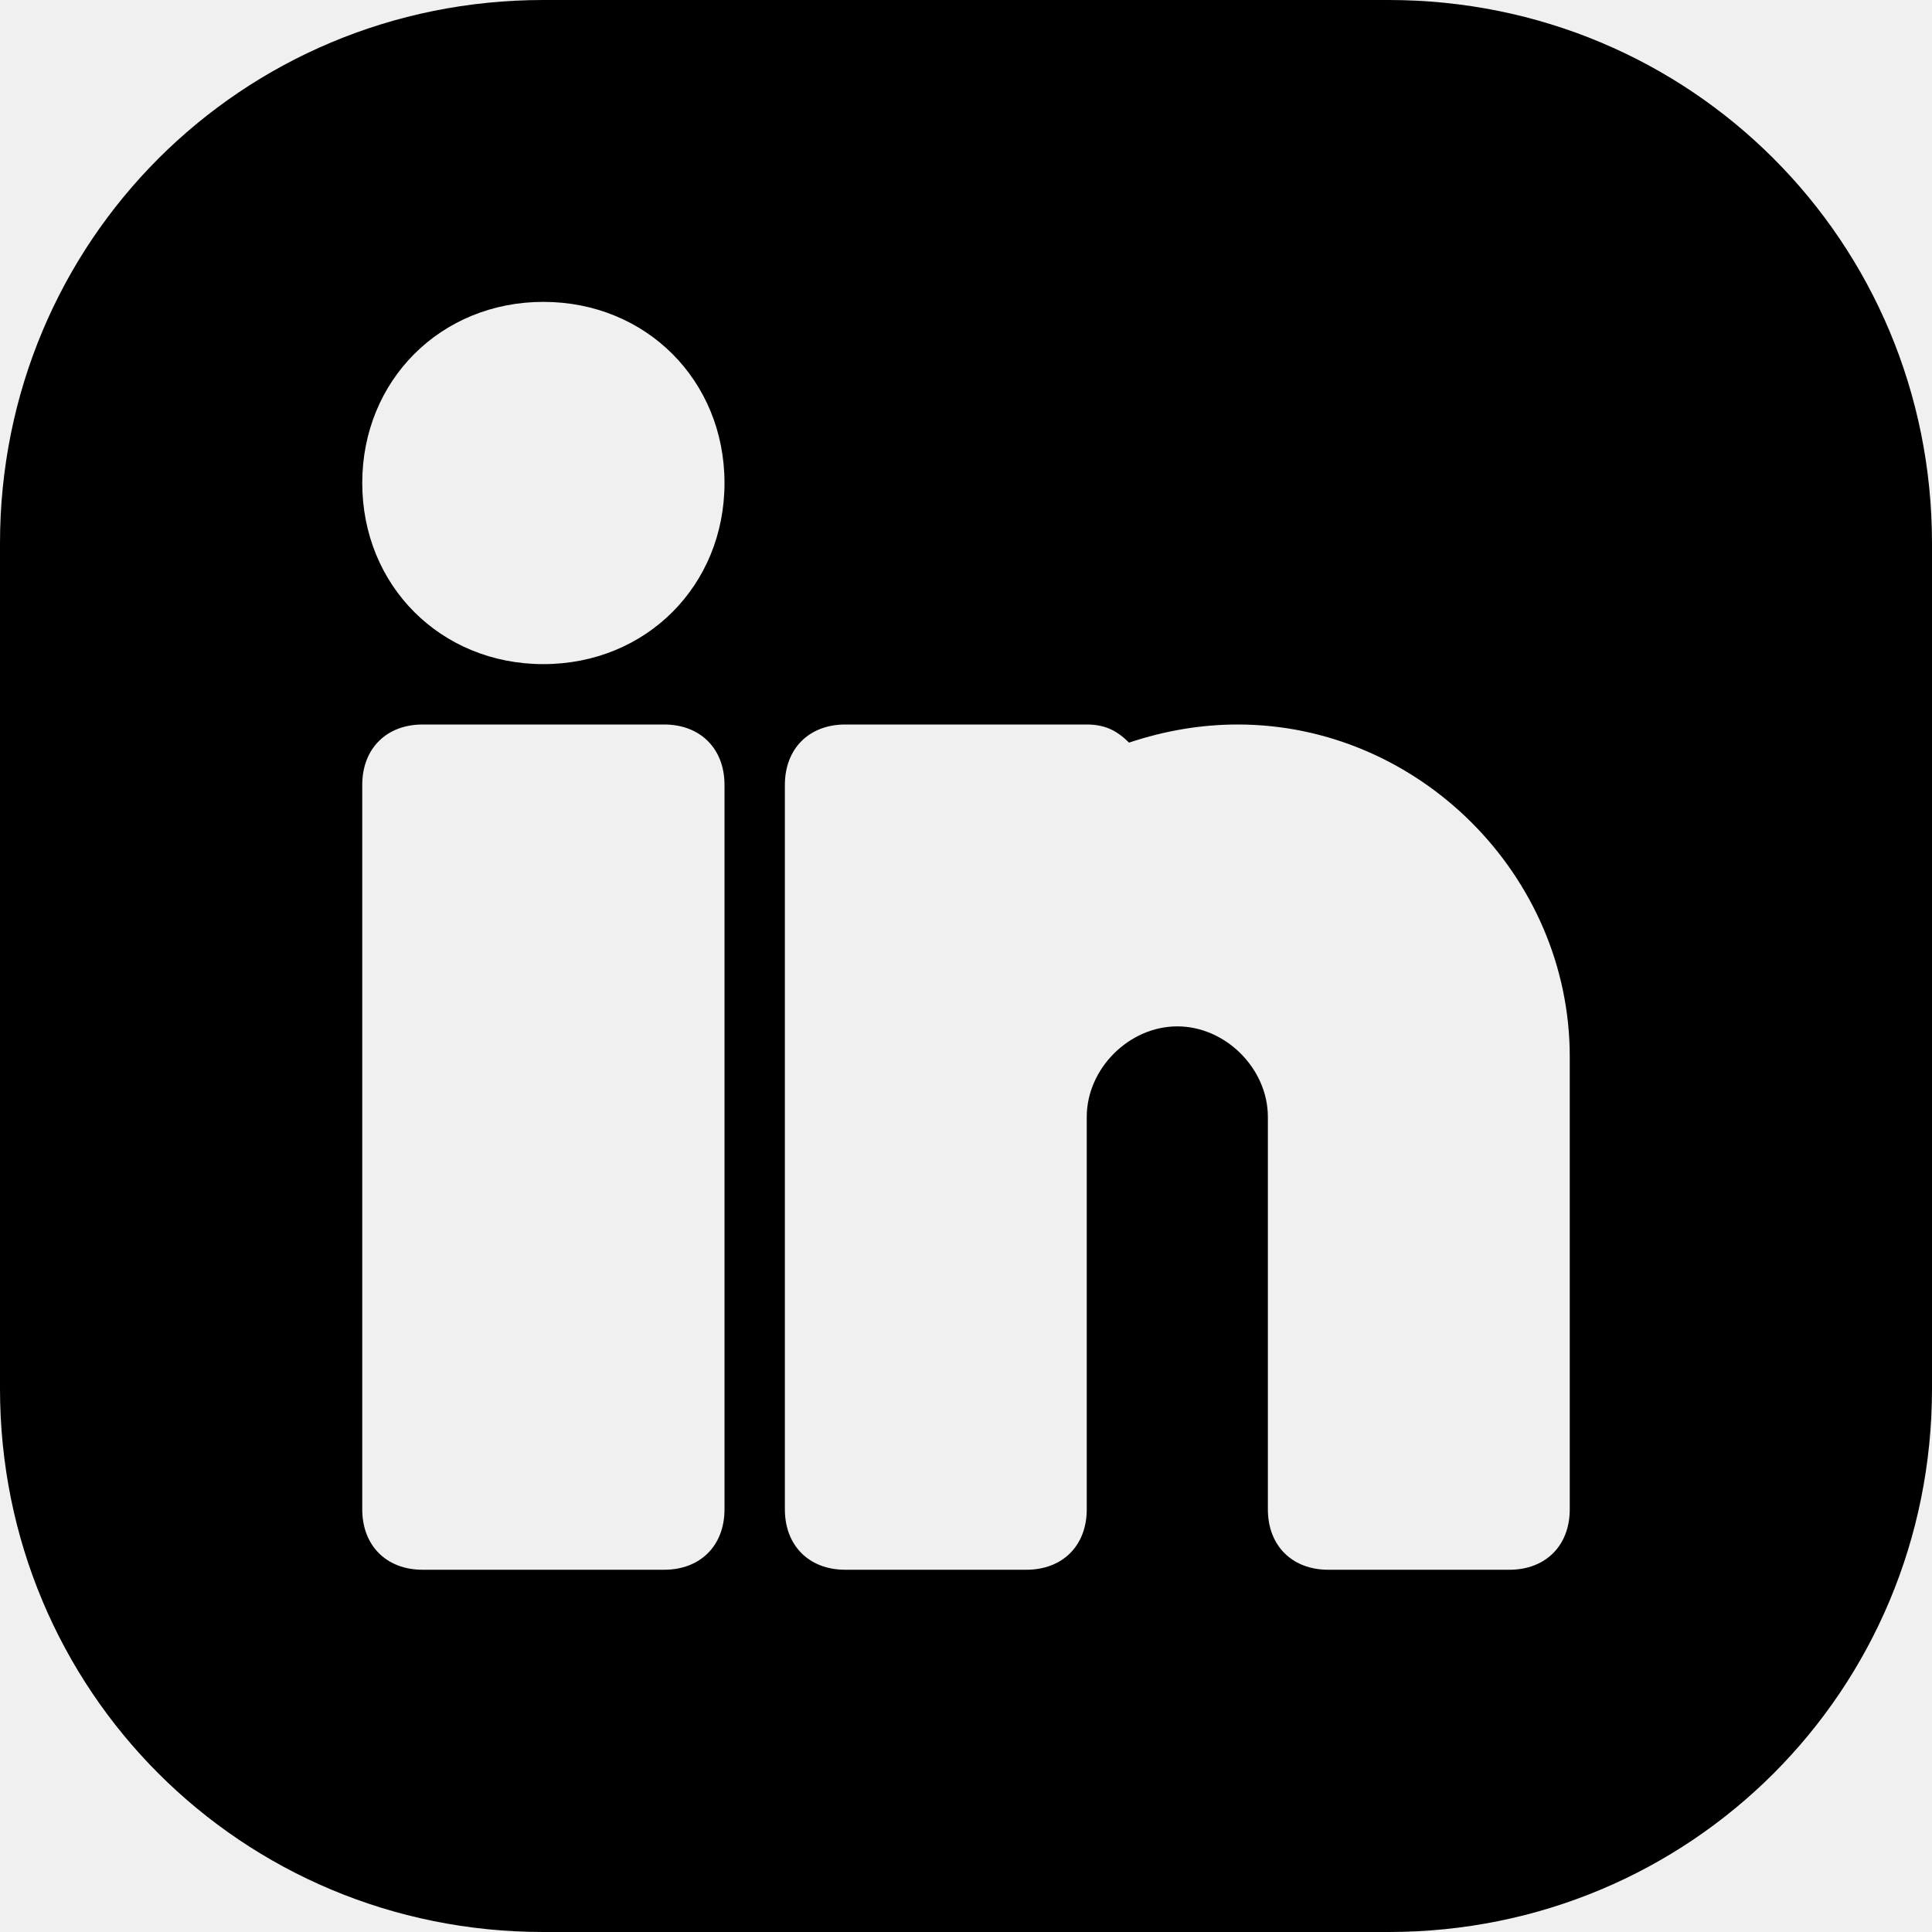
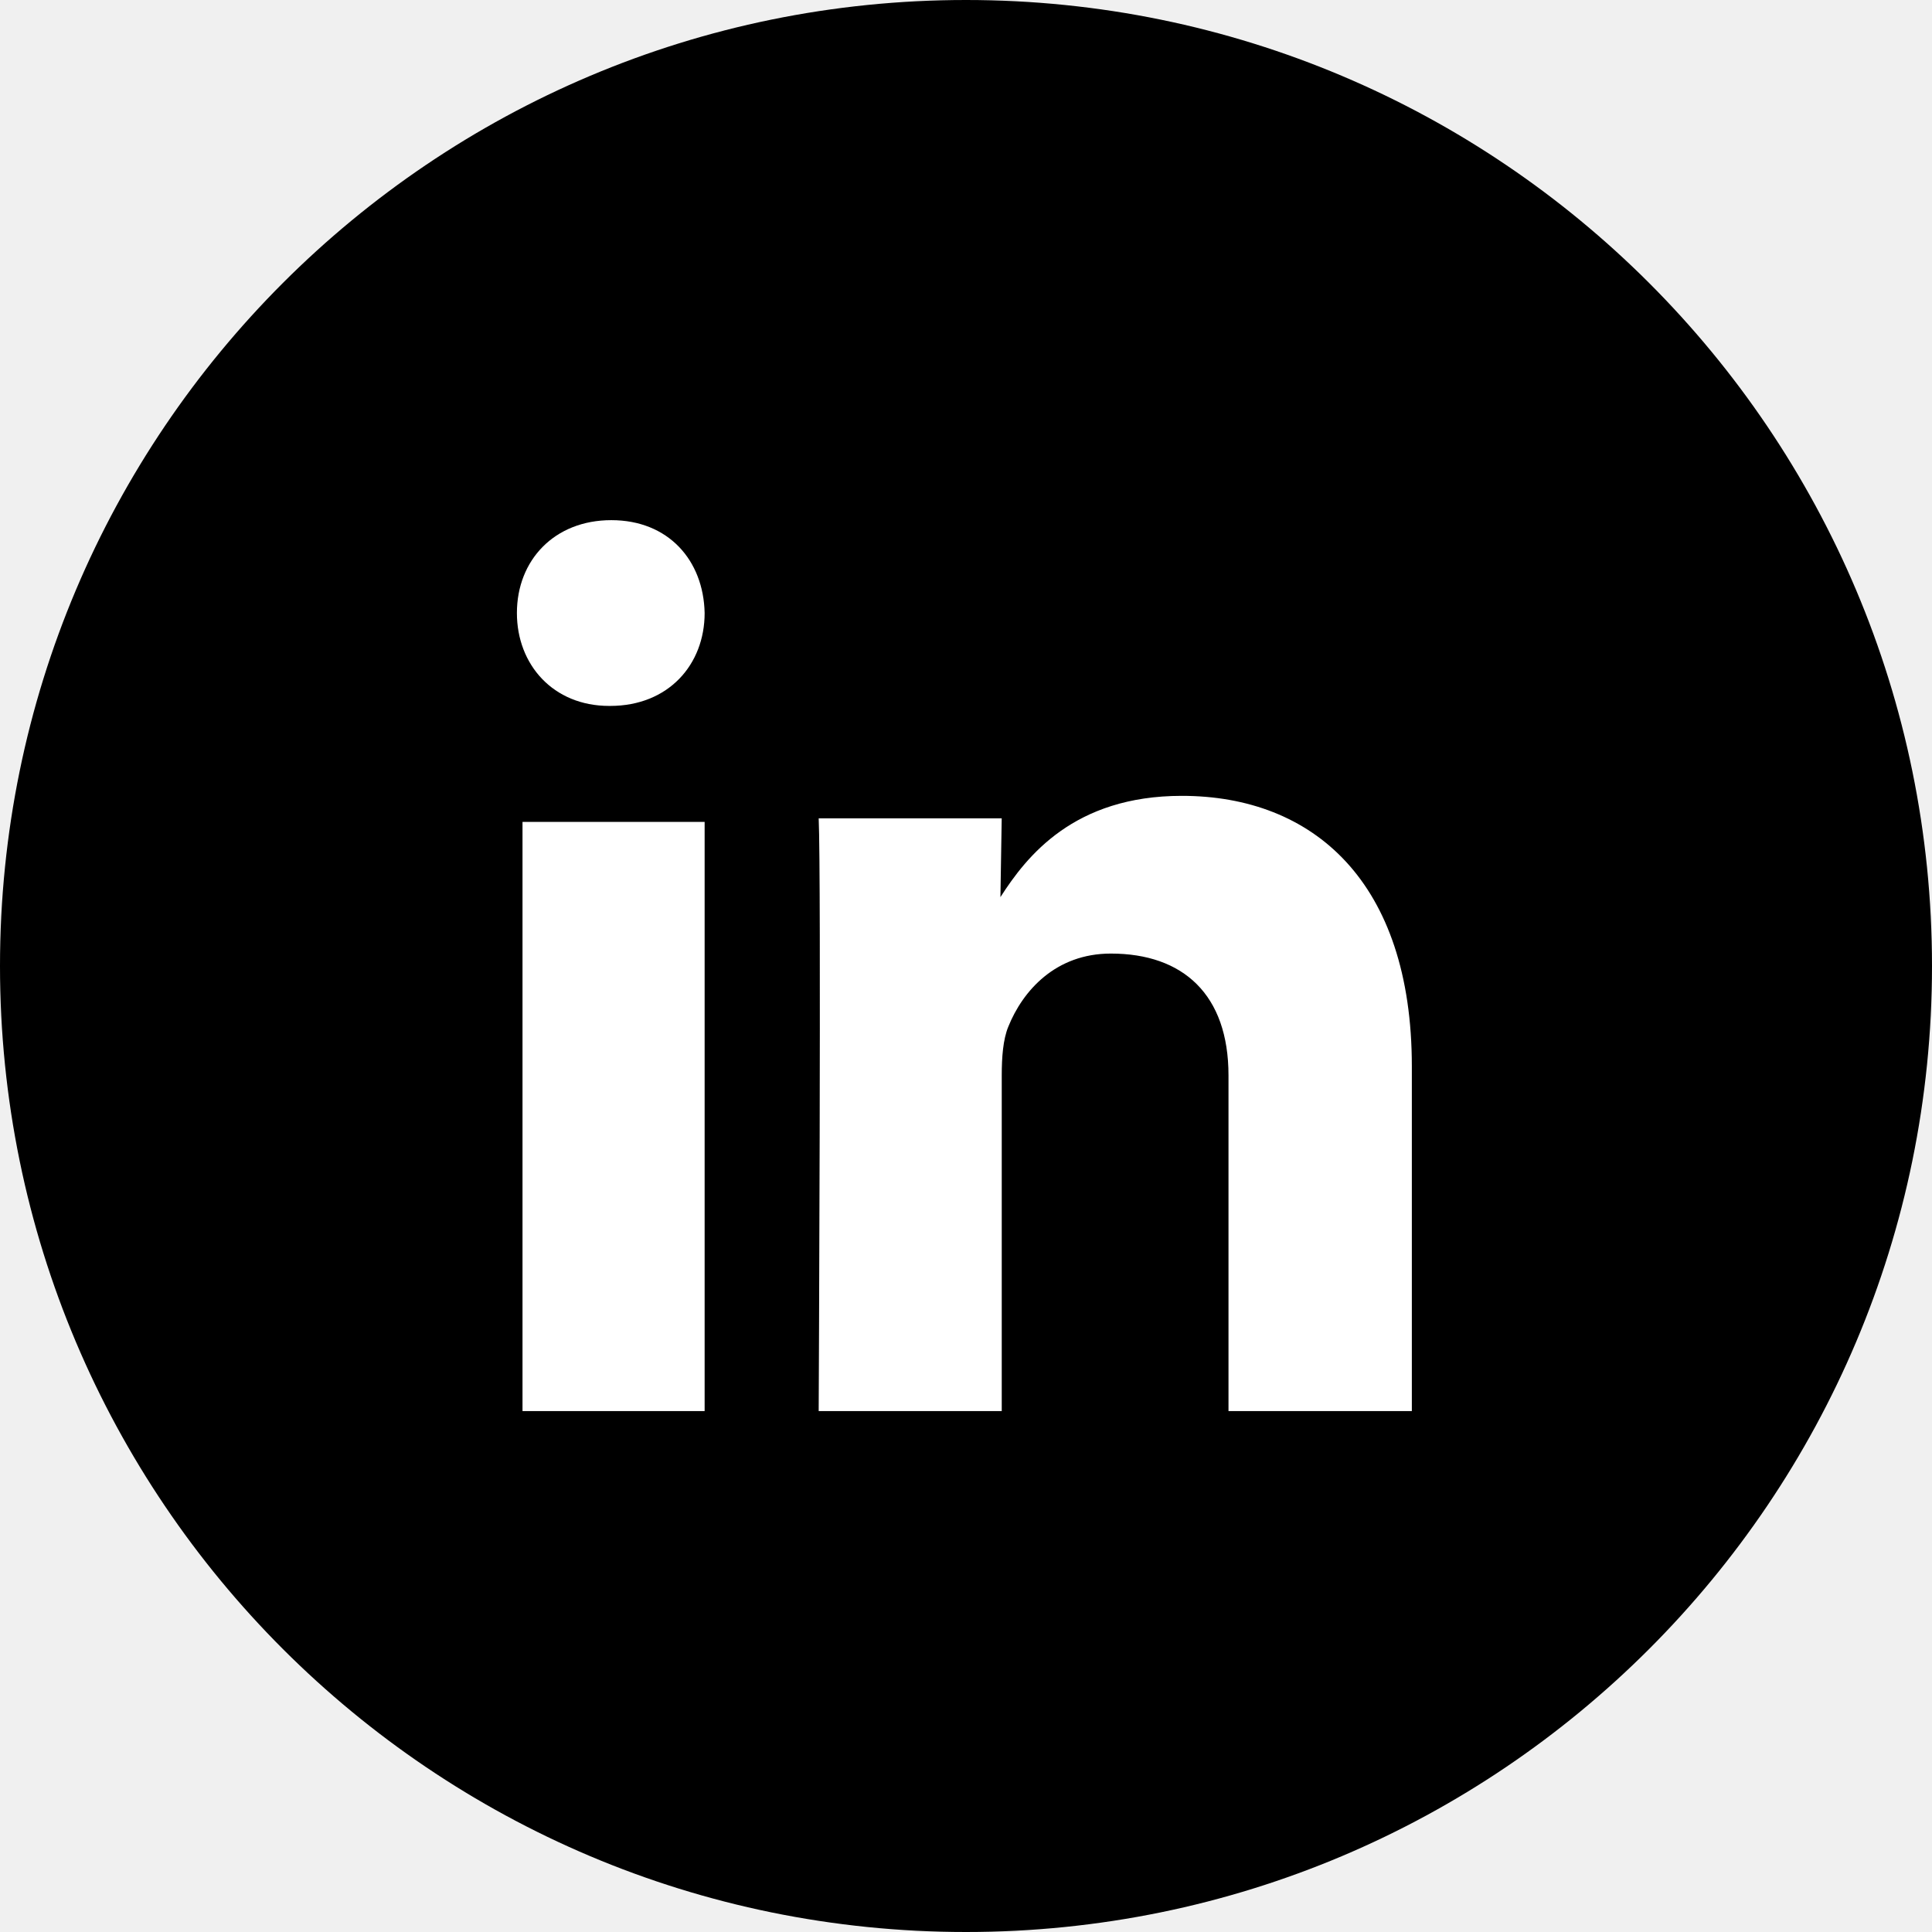
- <svg xmlns="http://www.w3.org/2000/svg" width="30px" height="30px" enable-background="new 0 0 48 48" version="1.1" viewBox="0 0 32 32" xml:space="preserve">
-   <path d="M23,0H9C4,0,0,4,0,9v14c0,5,4,9,9,9h14c5,0,9-4,9-9V9C32,4,28,0,23,0z M12,25c0,0.6-0.4,1-1,1H7c-0.6,0-1-0.4-1-1V13  c0-0.6,0.4-1,1-1h4c0.6,0,1,0.4,1,1V25z M9,11c-1.7,0-3-1.3-3-3s1.3-3,3-3s3,1.3,3,3S10.7,11,9,11z M26,25c0,0.6-0.4,1-1,1h-3  c-0.6,0-1-0.4-1-1v-3.5v-1v-2c0-0.8-0.7-1.5-1.5-1.5S18,17.7,18,18.5v2v1V25c0,0.6-0.4,1-1,1h-3c-0.6,0-1-0.4-1-1V13  c0-0.6,0.4-1,1-1h4c0.3,0,0.5,0.1,0.7,0.3c0.6-0.2,1.2-0.3,1.8-0.3c3,0,5.5,2.5,5.5,5.5V25z" />
+ <svg xmlns="http://www.w3.org/2000/svg" height="60px" version="1.1" viewBox="0 0 60 60" width="60px">
+   <defs />
+   <g fill="none" fill-rule="evenodd" id="black" stroke="none" stroke-width="1">
+     <g id="linkedin">
+       <path d="M30,60 C46.569,60 60,46.569 60,30 C60,13.431 46.569,0 30,0 C13.431,0 0,13.431 0,30 C0,46.569 13.431,60 30,60 Z" fill="#000000" id="Linkedin" />
+       <path d="M21.883,43.823 L21.883,25.524 L16.227,25.524 L16.227,43.823 L21.883,43.823 Z M21.883,19.038 C21.849,17.401 20.758,16.154 18.985,16.154 C17.212,16.154 16.053,17.401 16.053,19.038 C16.053,20.64 17.178,21.923 18.917,21.923 L18.951,21.923 C20.758,21.923 21.883,20.64 21.883,19.038 Z M31.11,43.823 L31.11,33.397 C31.11,32.839 31.15,32.281 31.314,31.884 C31.763,30.768 32.784,29.614 34.498,29.614 C36.744,29.614 38.152,30.888 38.152,33.397 L38.152,43.823 L43.846,43.823 L43.846,33.118 C43.846,27.384 40.785,24.716 36.702,24.716 C33.354,24.716 31.885,26.587 31.069,27.861 L31.109,25.414 L25.425,25.414 C25.507,27.166 25.425,43.823 25.425,43.823 L31.11,43.823 Z" fill="#FFFFFF" />
+     </g>
+   </g>
</svg>
